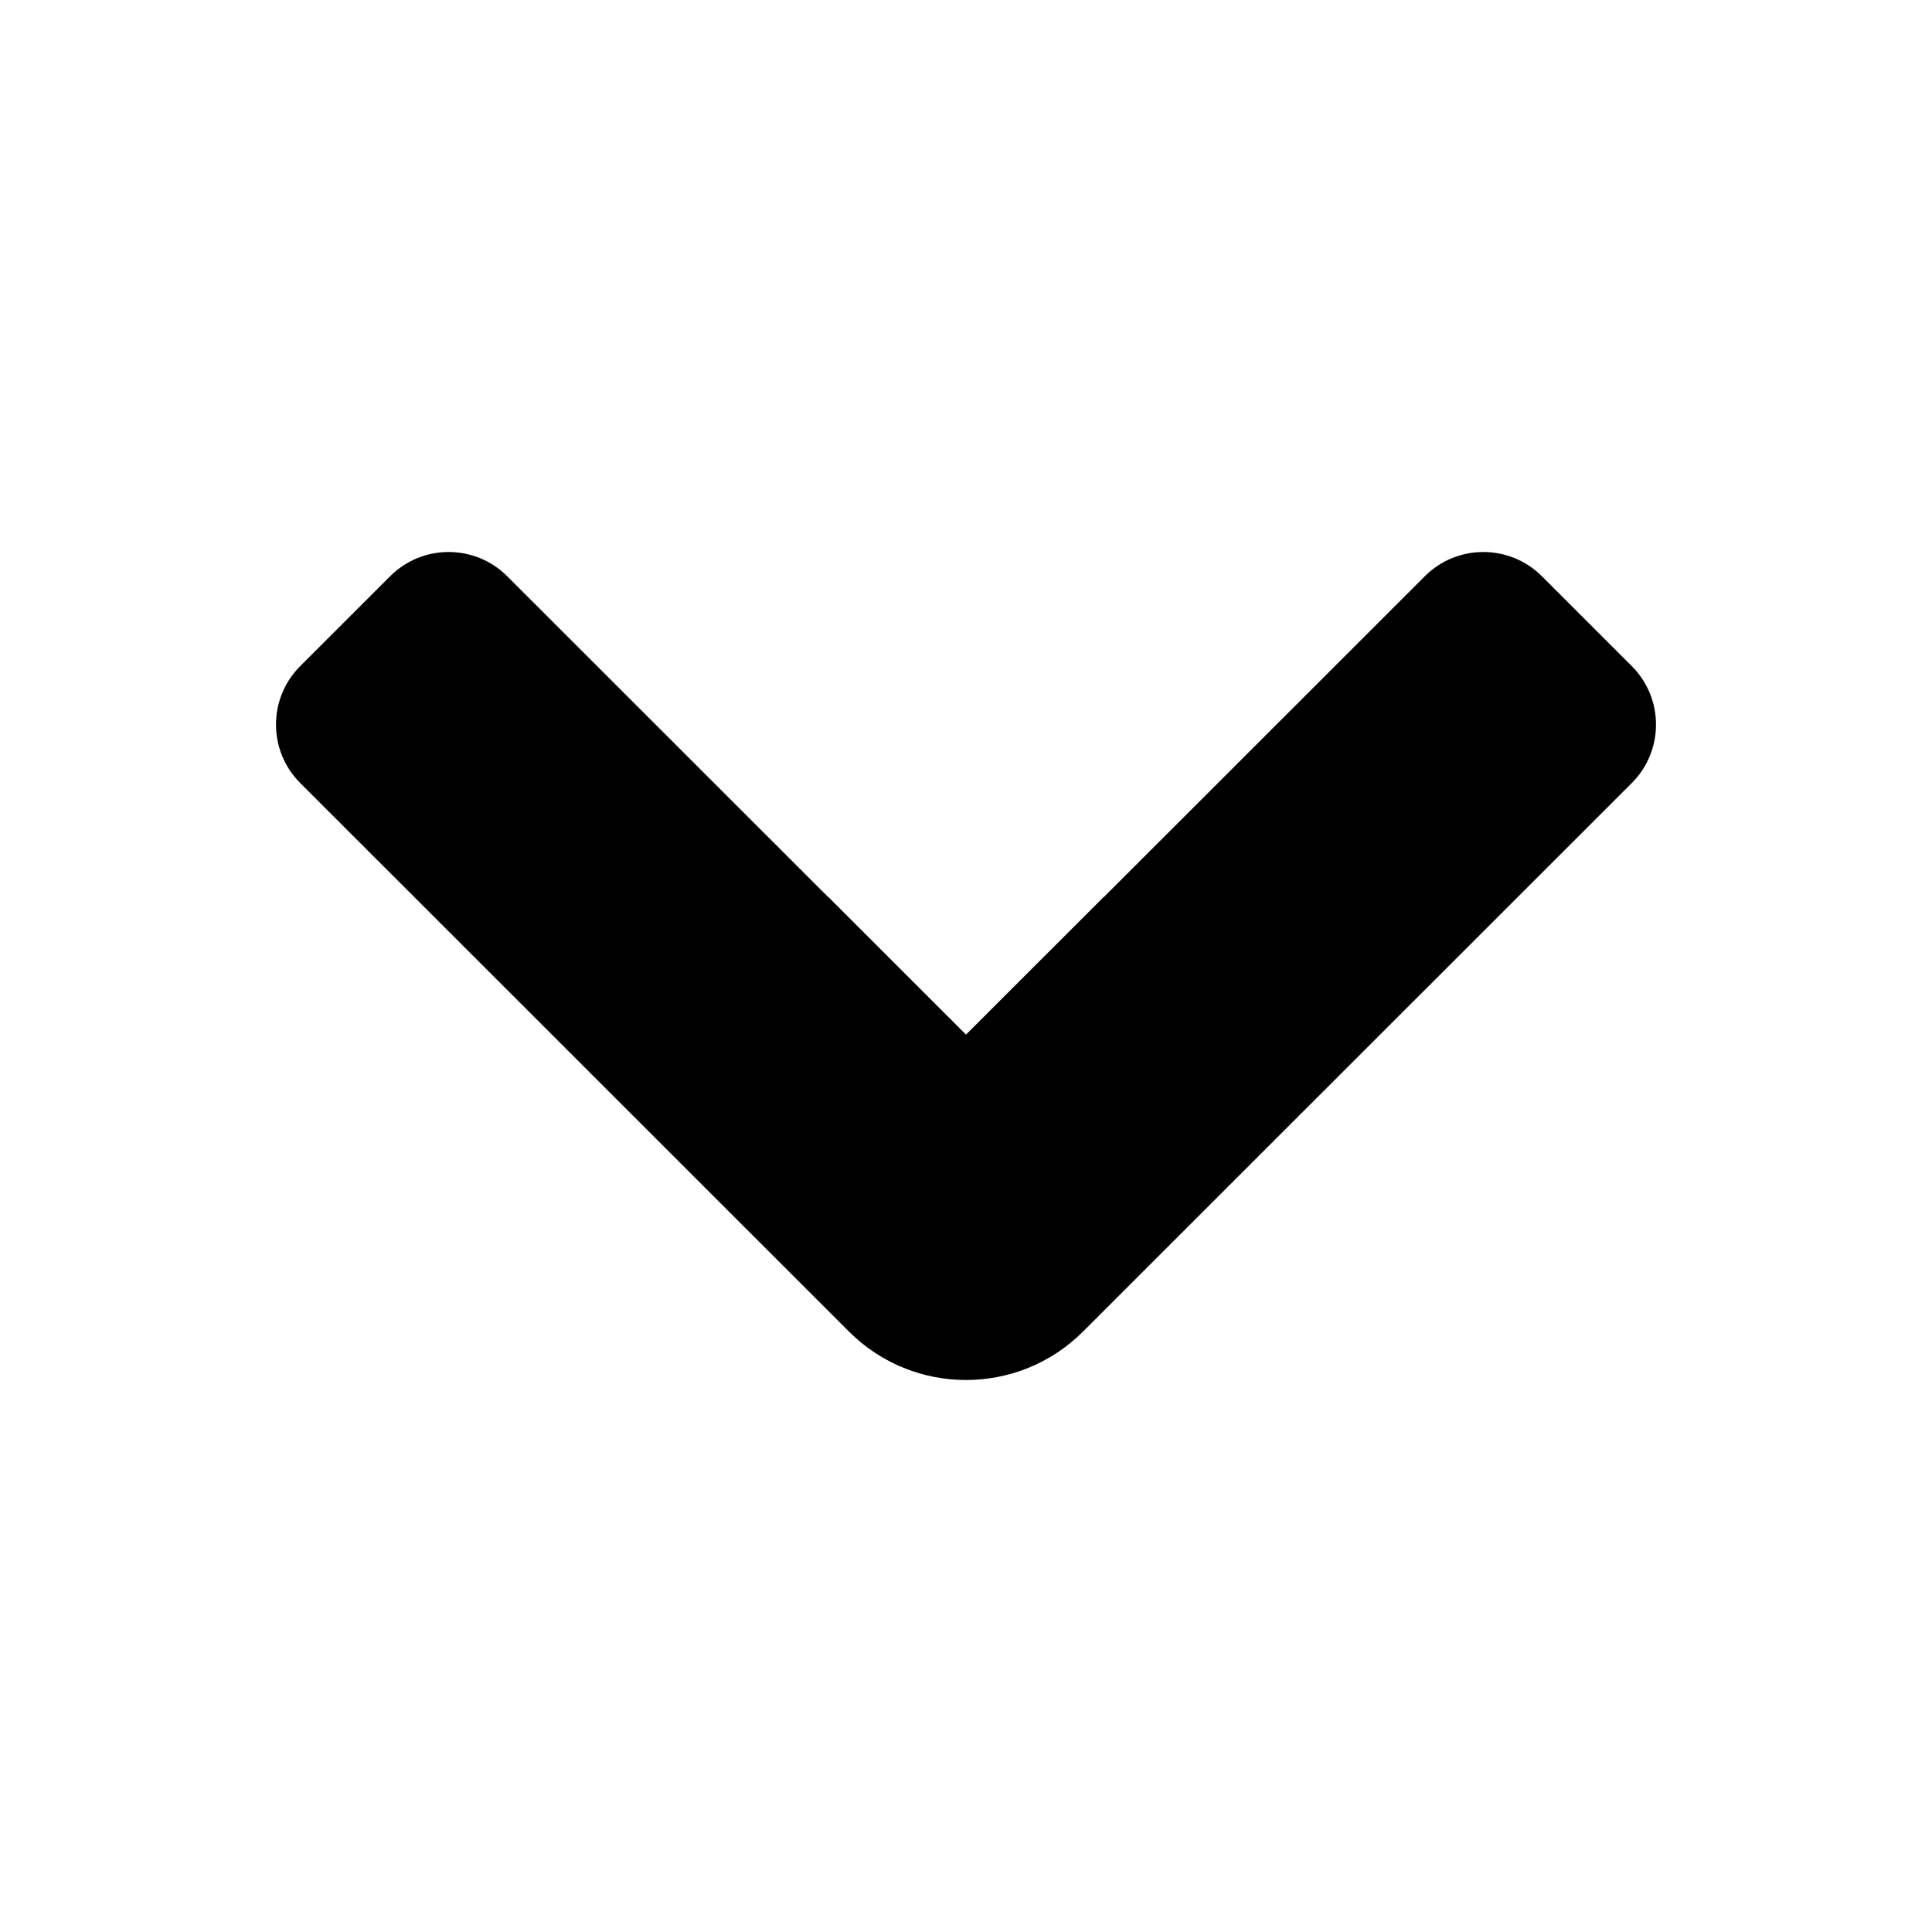
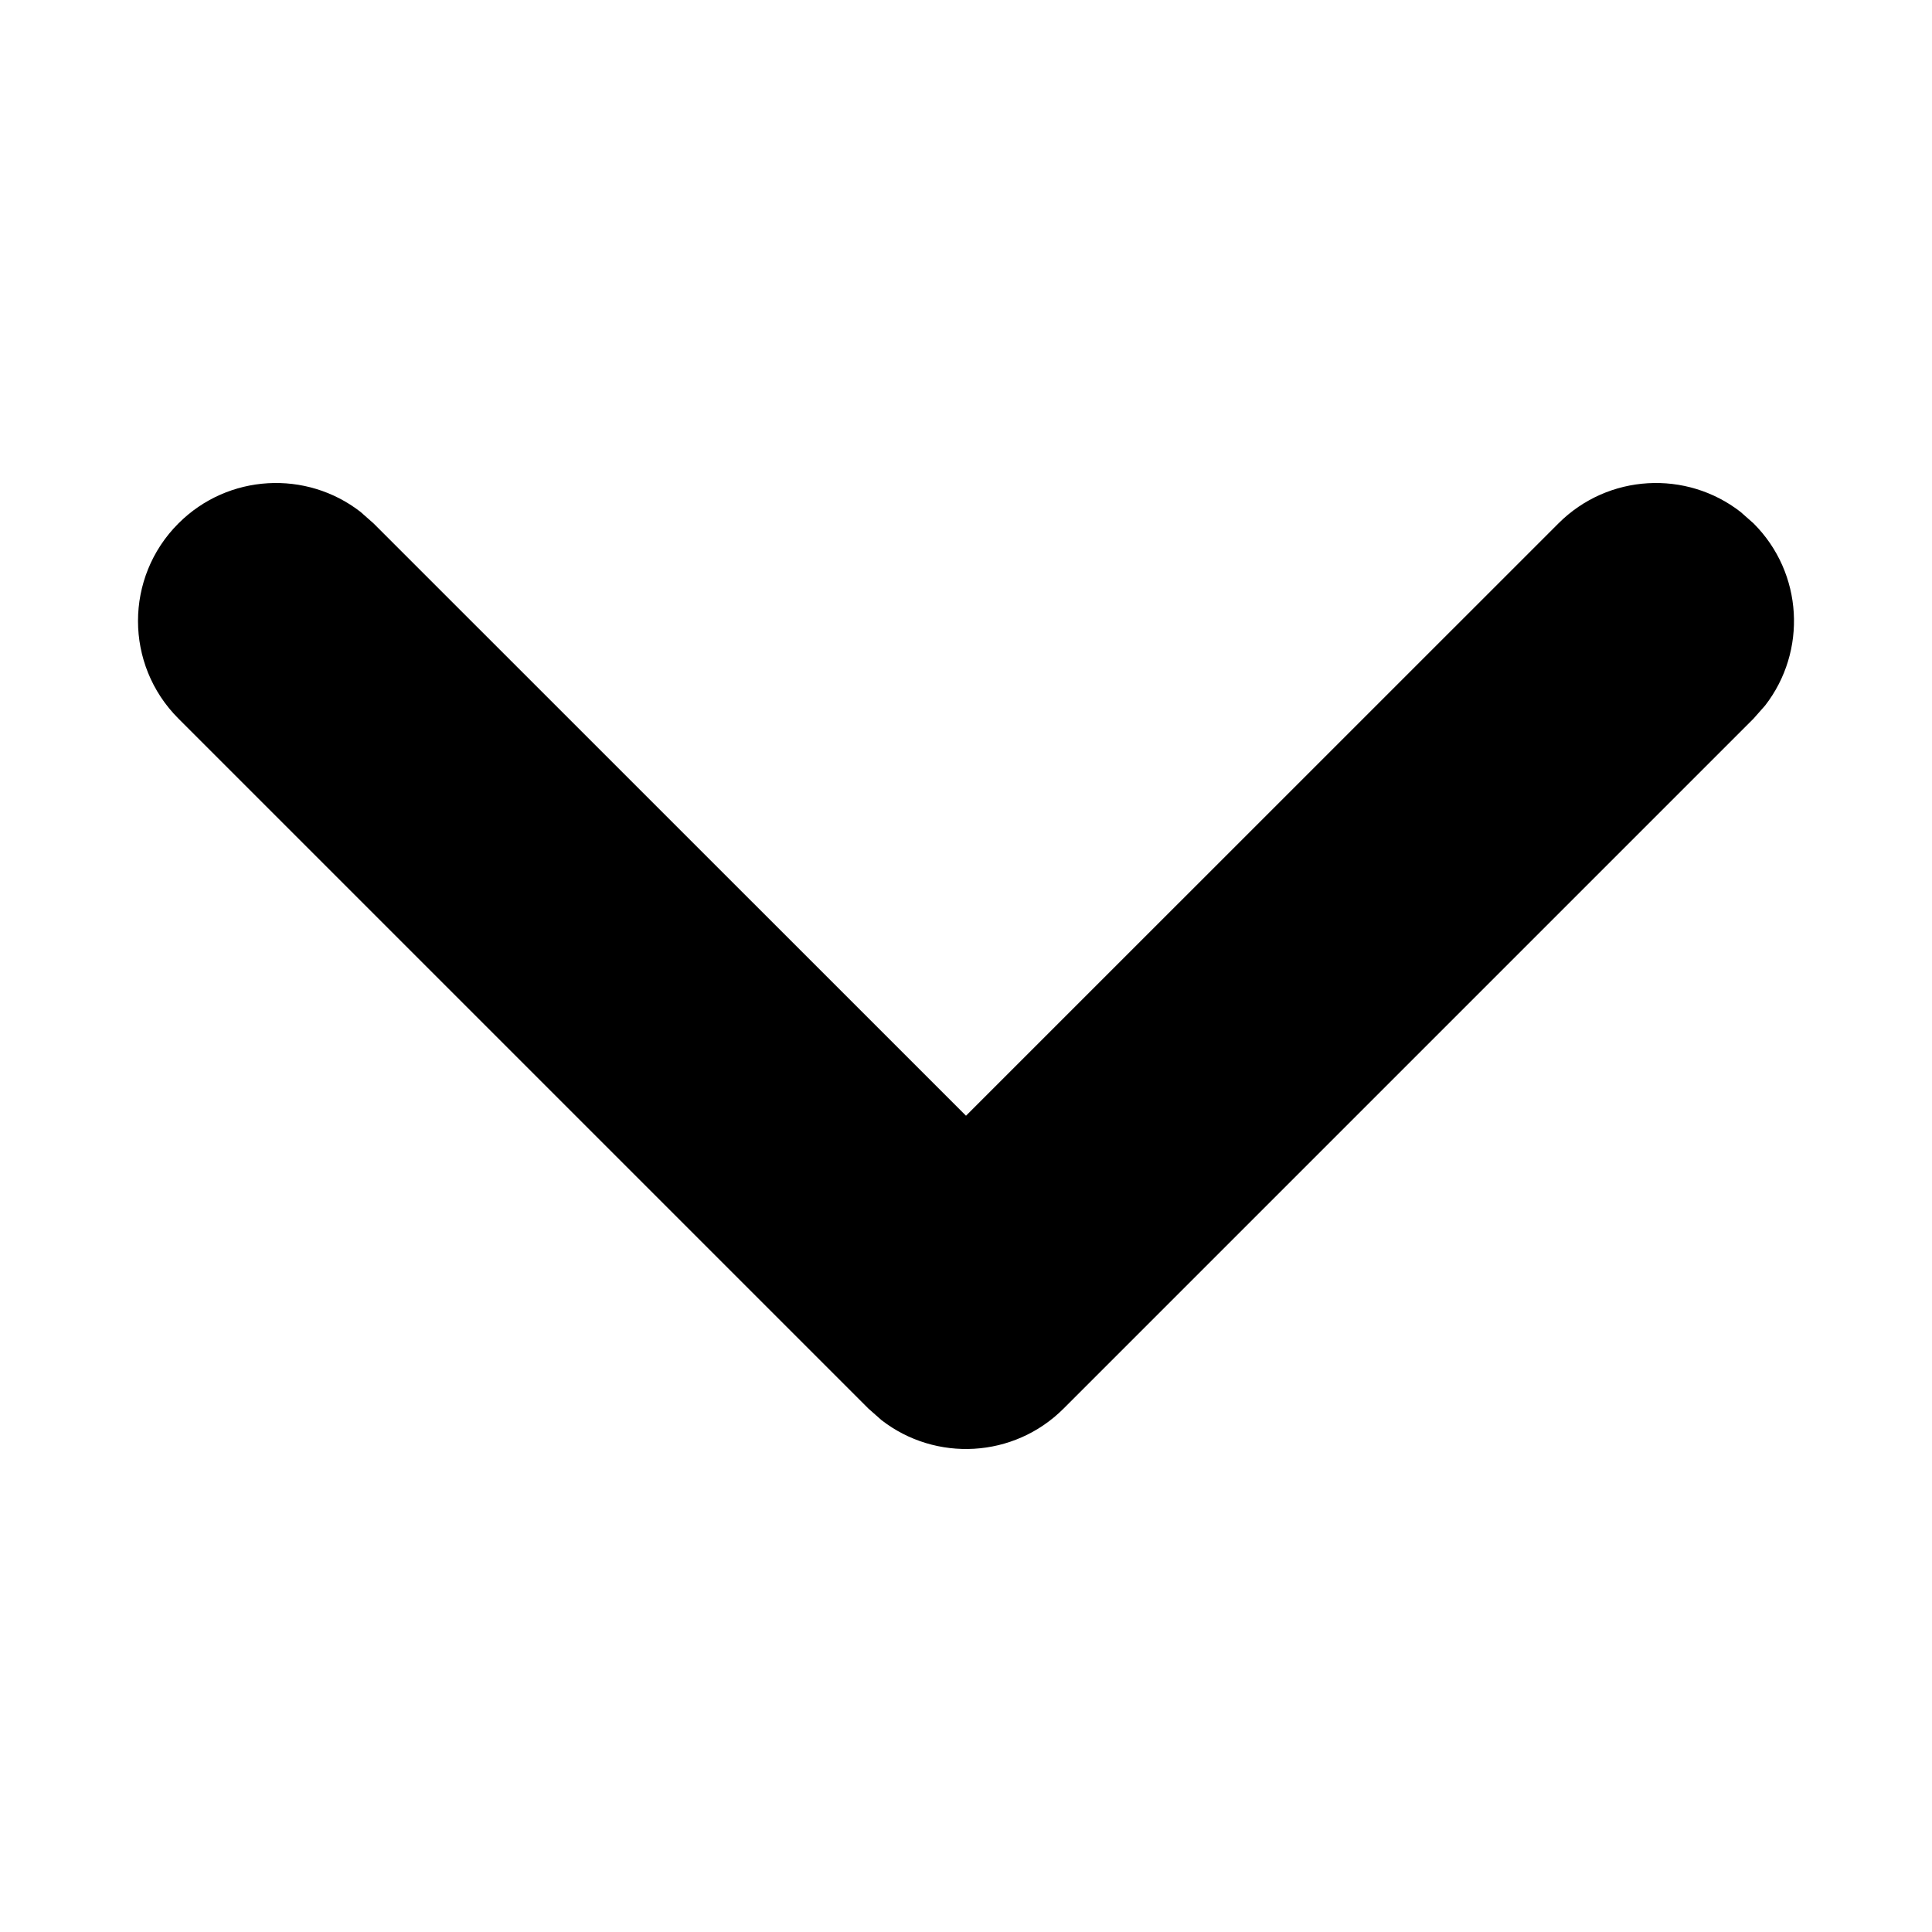
<svg xmlns="http://www.w3.org/2000/svg" height="280" viewBox="0 0 280 280" width="280">
-   <path d="m223.461 83.512 13.025 13.02c4.685 4.683 4.685 12.275 0 16.958l-79.52 79.486c-9.37 9.365-24.562 9.365-33.932 0l-79.52-79.486c-4.685-4.683-4.685-12.275 0-16.958l13.026-13.02c4.685-4.683 12.281-4.683 16.965 0l46.495 46.475.036-0 19.963 19.956 19.963-19.956.038 0 46.495-46.475c4.685-4.683 12.281-4.683 16.966 0z" />
+   <path d="m175.858 25.858c7.81-7.81 20.474-7.81 28.284 0 7.21 7.21 7.764 18.554 1.664 26.4l-1.664 1.884-85.842 85.858 85.842 85.858c7.21 7.21 7.764 18.554 1.664 26.4l-1.664 1.884c-7.21 7.21-18.554 7.764-26.4 1.664l-1.884-1.664-100-100c-7.21-7.21-7.764-18.554-1.664-26.4l1.664-1.884z" transform="matrix(0 -1 1 0 0 280)" />
</svg>
